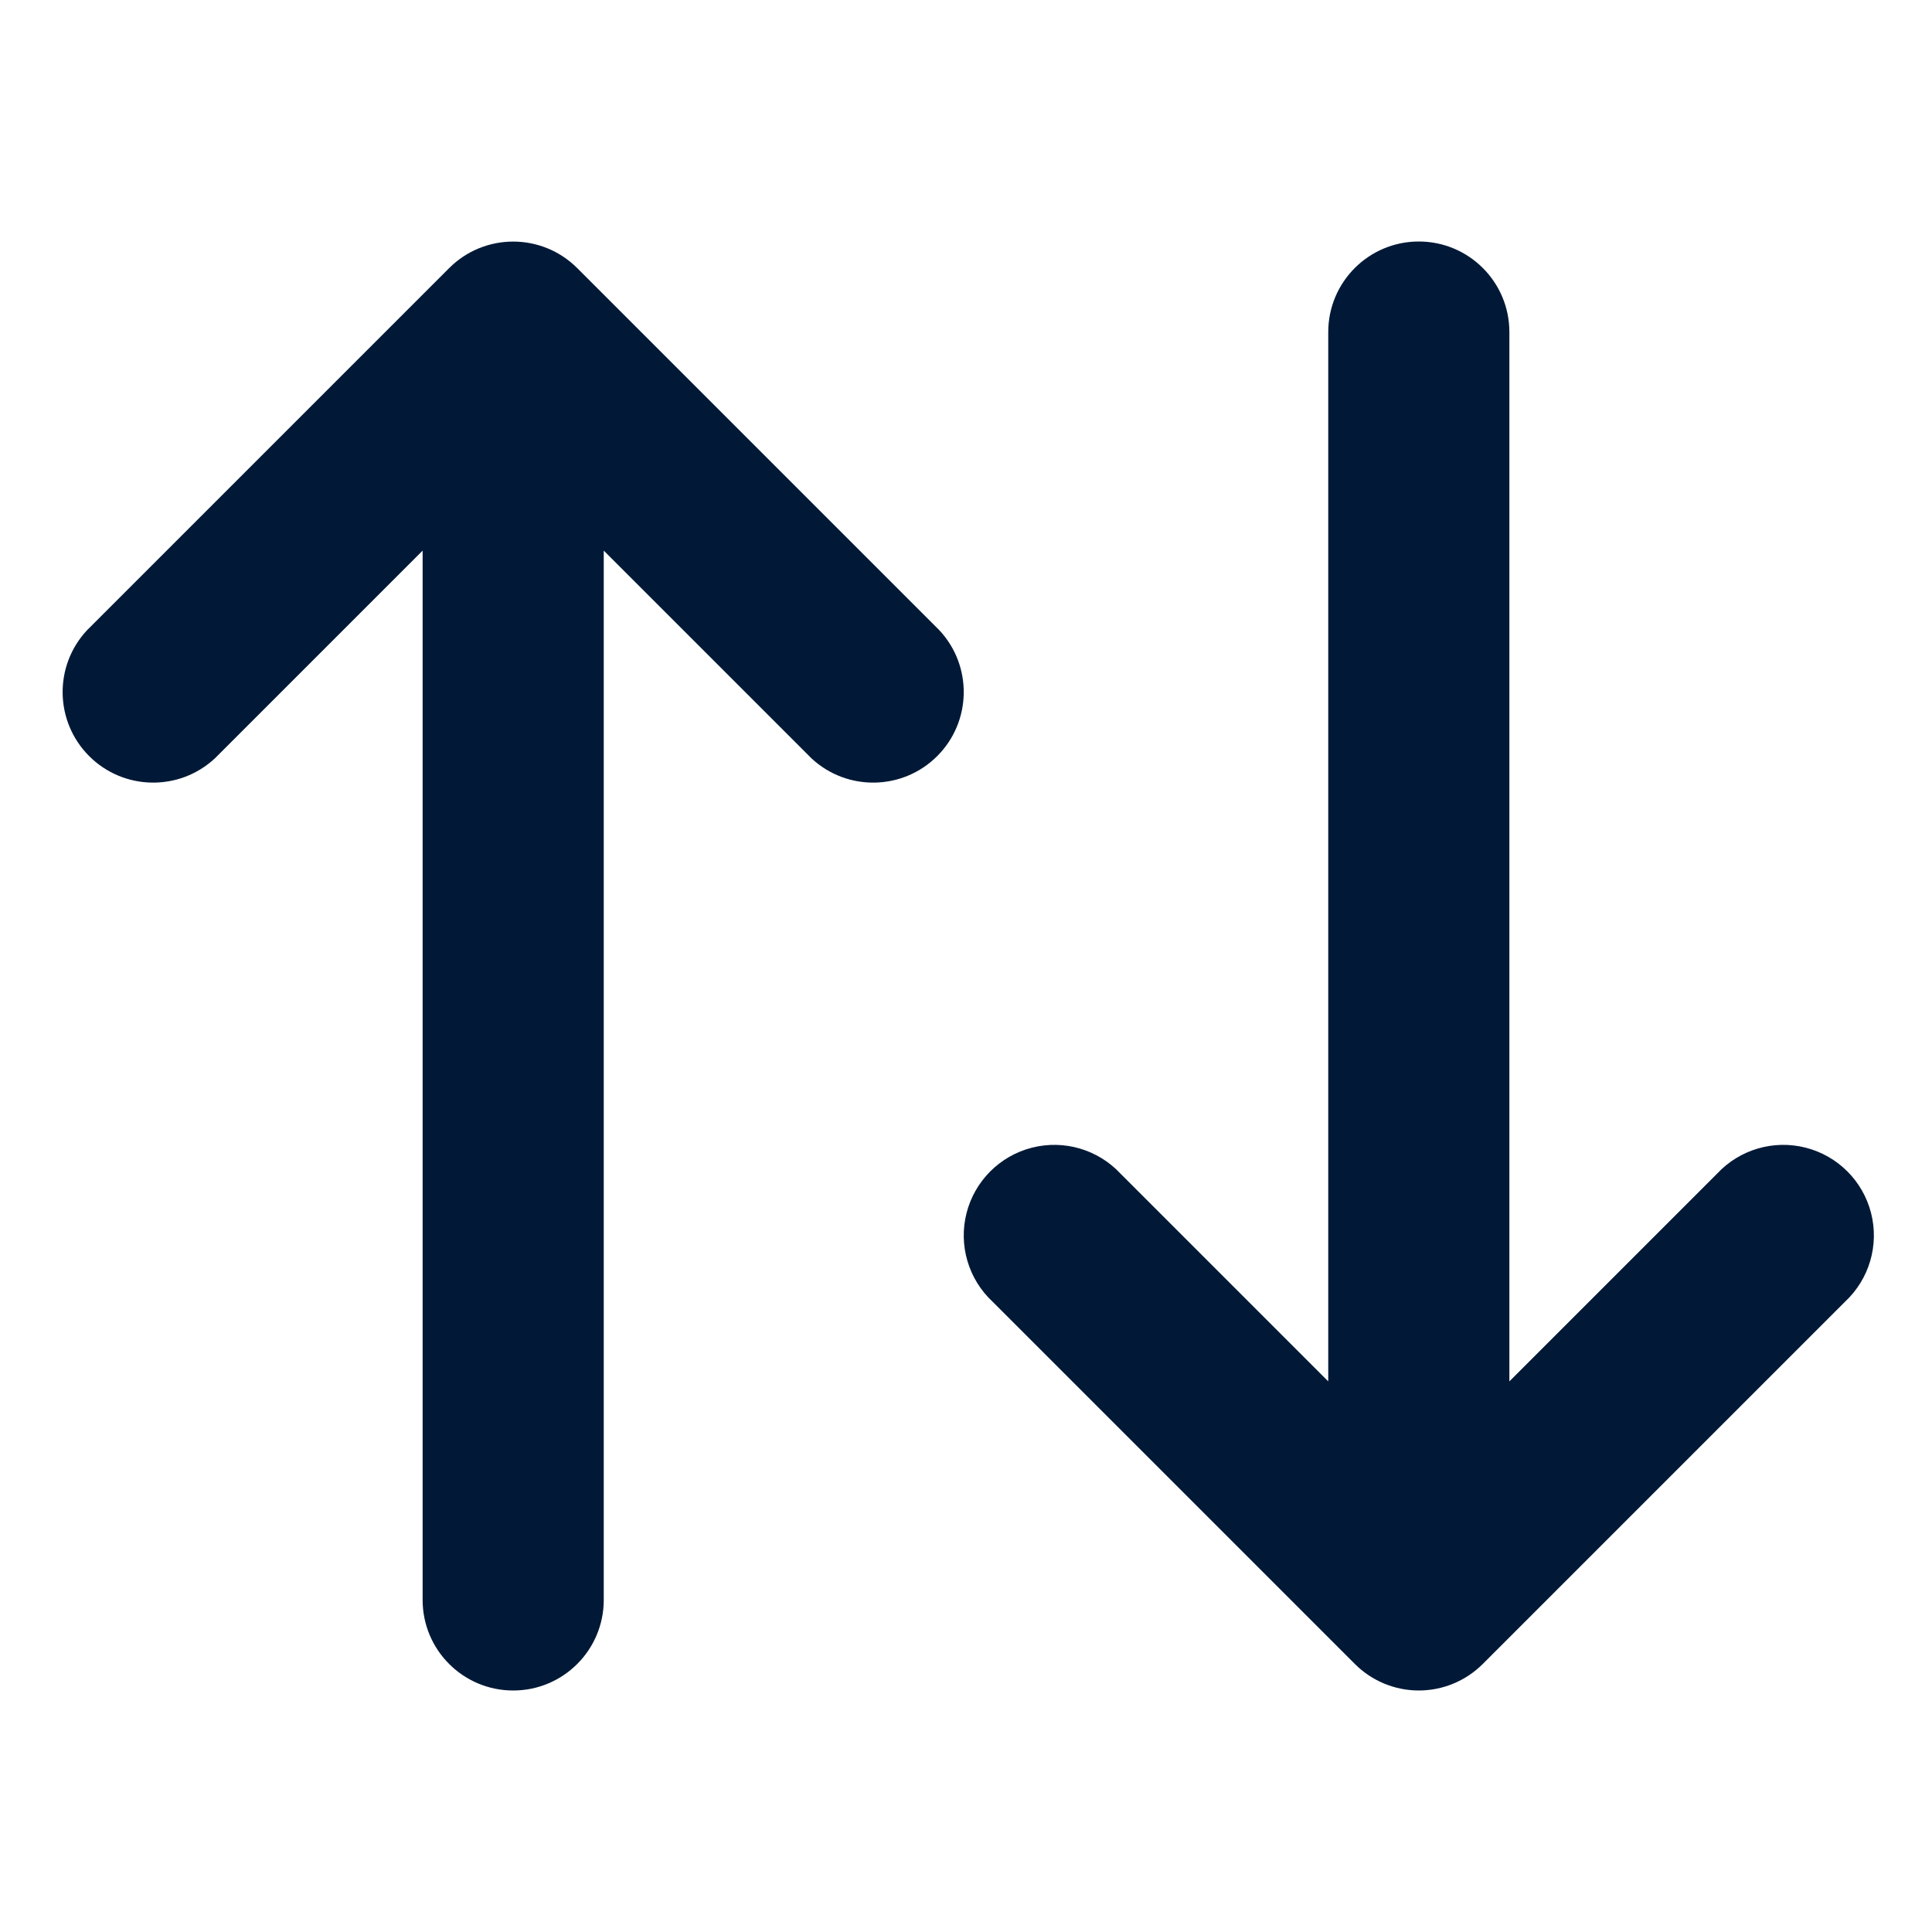
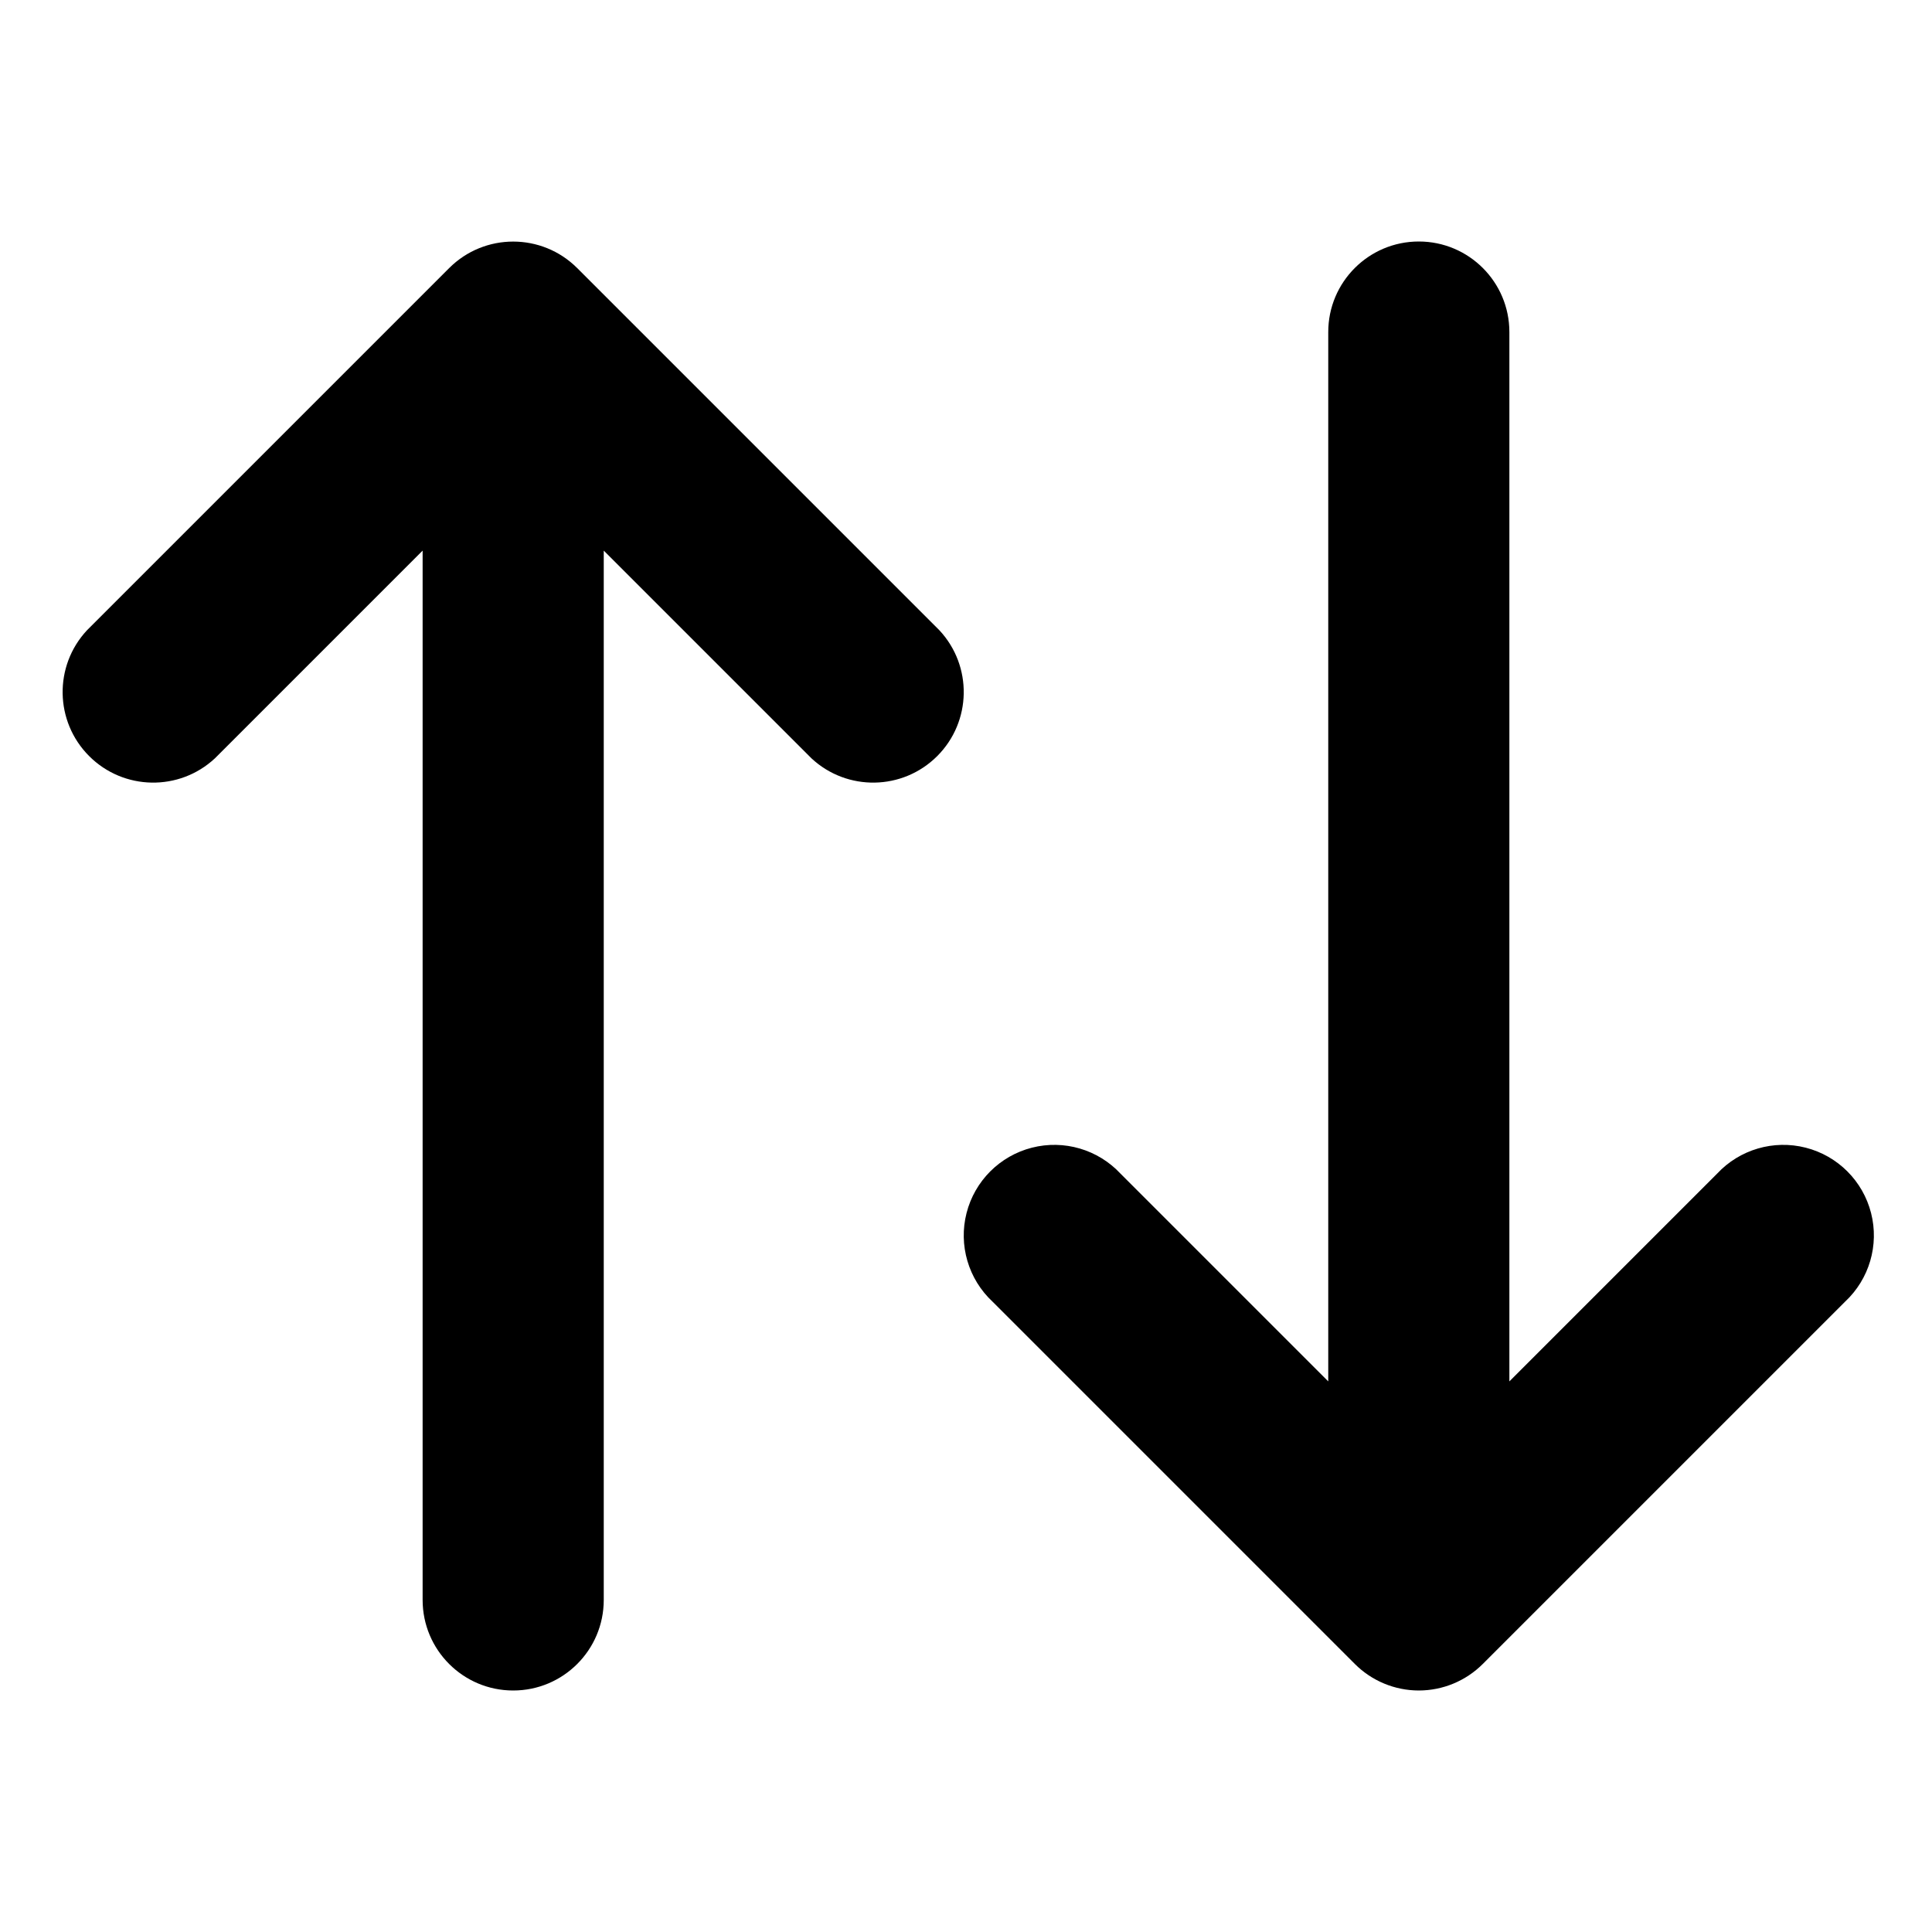
<svg xmlns="http://www.w3.org/2000/svg" width="32" height="32" viewBox="0 0 16 16">
-   <path fill="#011937" fill-rule="evenodd" d="M3.72 2.22a.75.75 0 0 1 1.06 0l3 3a.75.75 0 0 1-1.06 1.06L5 4.56v8.69a.75.75 0 0 1-1.5 0V4.56L1.78 6.28A.75.75 0 0 1 .72 5.22zM11.75 14a.75.75 0 0 1-.53-.22l-3-3a.75.75 0 1 1 1.06-1.06L11 11.44V2.75a.75.75 0 0 1 1.5 0v8.69l1.72-1.72a.75.75 0 1 1 1.06 1.06l-3 3a.75.75 0 0 1-.53.22" clip-rule="evenodd" />
+   <path fill="currentColor" fill-rule="evenodd" d="M3.72 2.22a.75.75 0 0 1 1.06 0l3 3a.75.75 0 0 1-1.06 1.06L5 4.56v8.69a.75.75 0 0 1-1.5 0V4.56L1.78 6.28A.75.75 0 0 1 .72 5.22zM11.75 14a.75.75 0 0 1-.53-.22l-3-3a.75.75 0 1 1 1.06-1.06L11 11.44V2.75a.75.75 0 0 1 1.5 0v8.69l1.72-1.72a.75.75 0 1 1 1.06 1.06l-3 3a.75.75 0 0 1-.53.22" clip-rule="evenodd" />
</svg>
